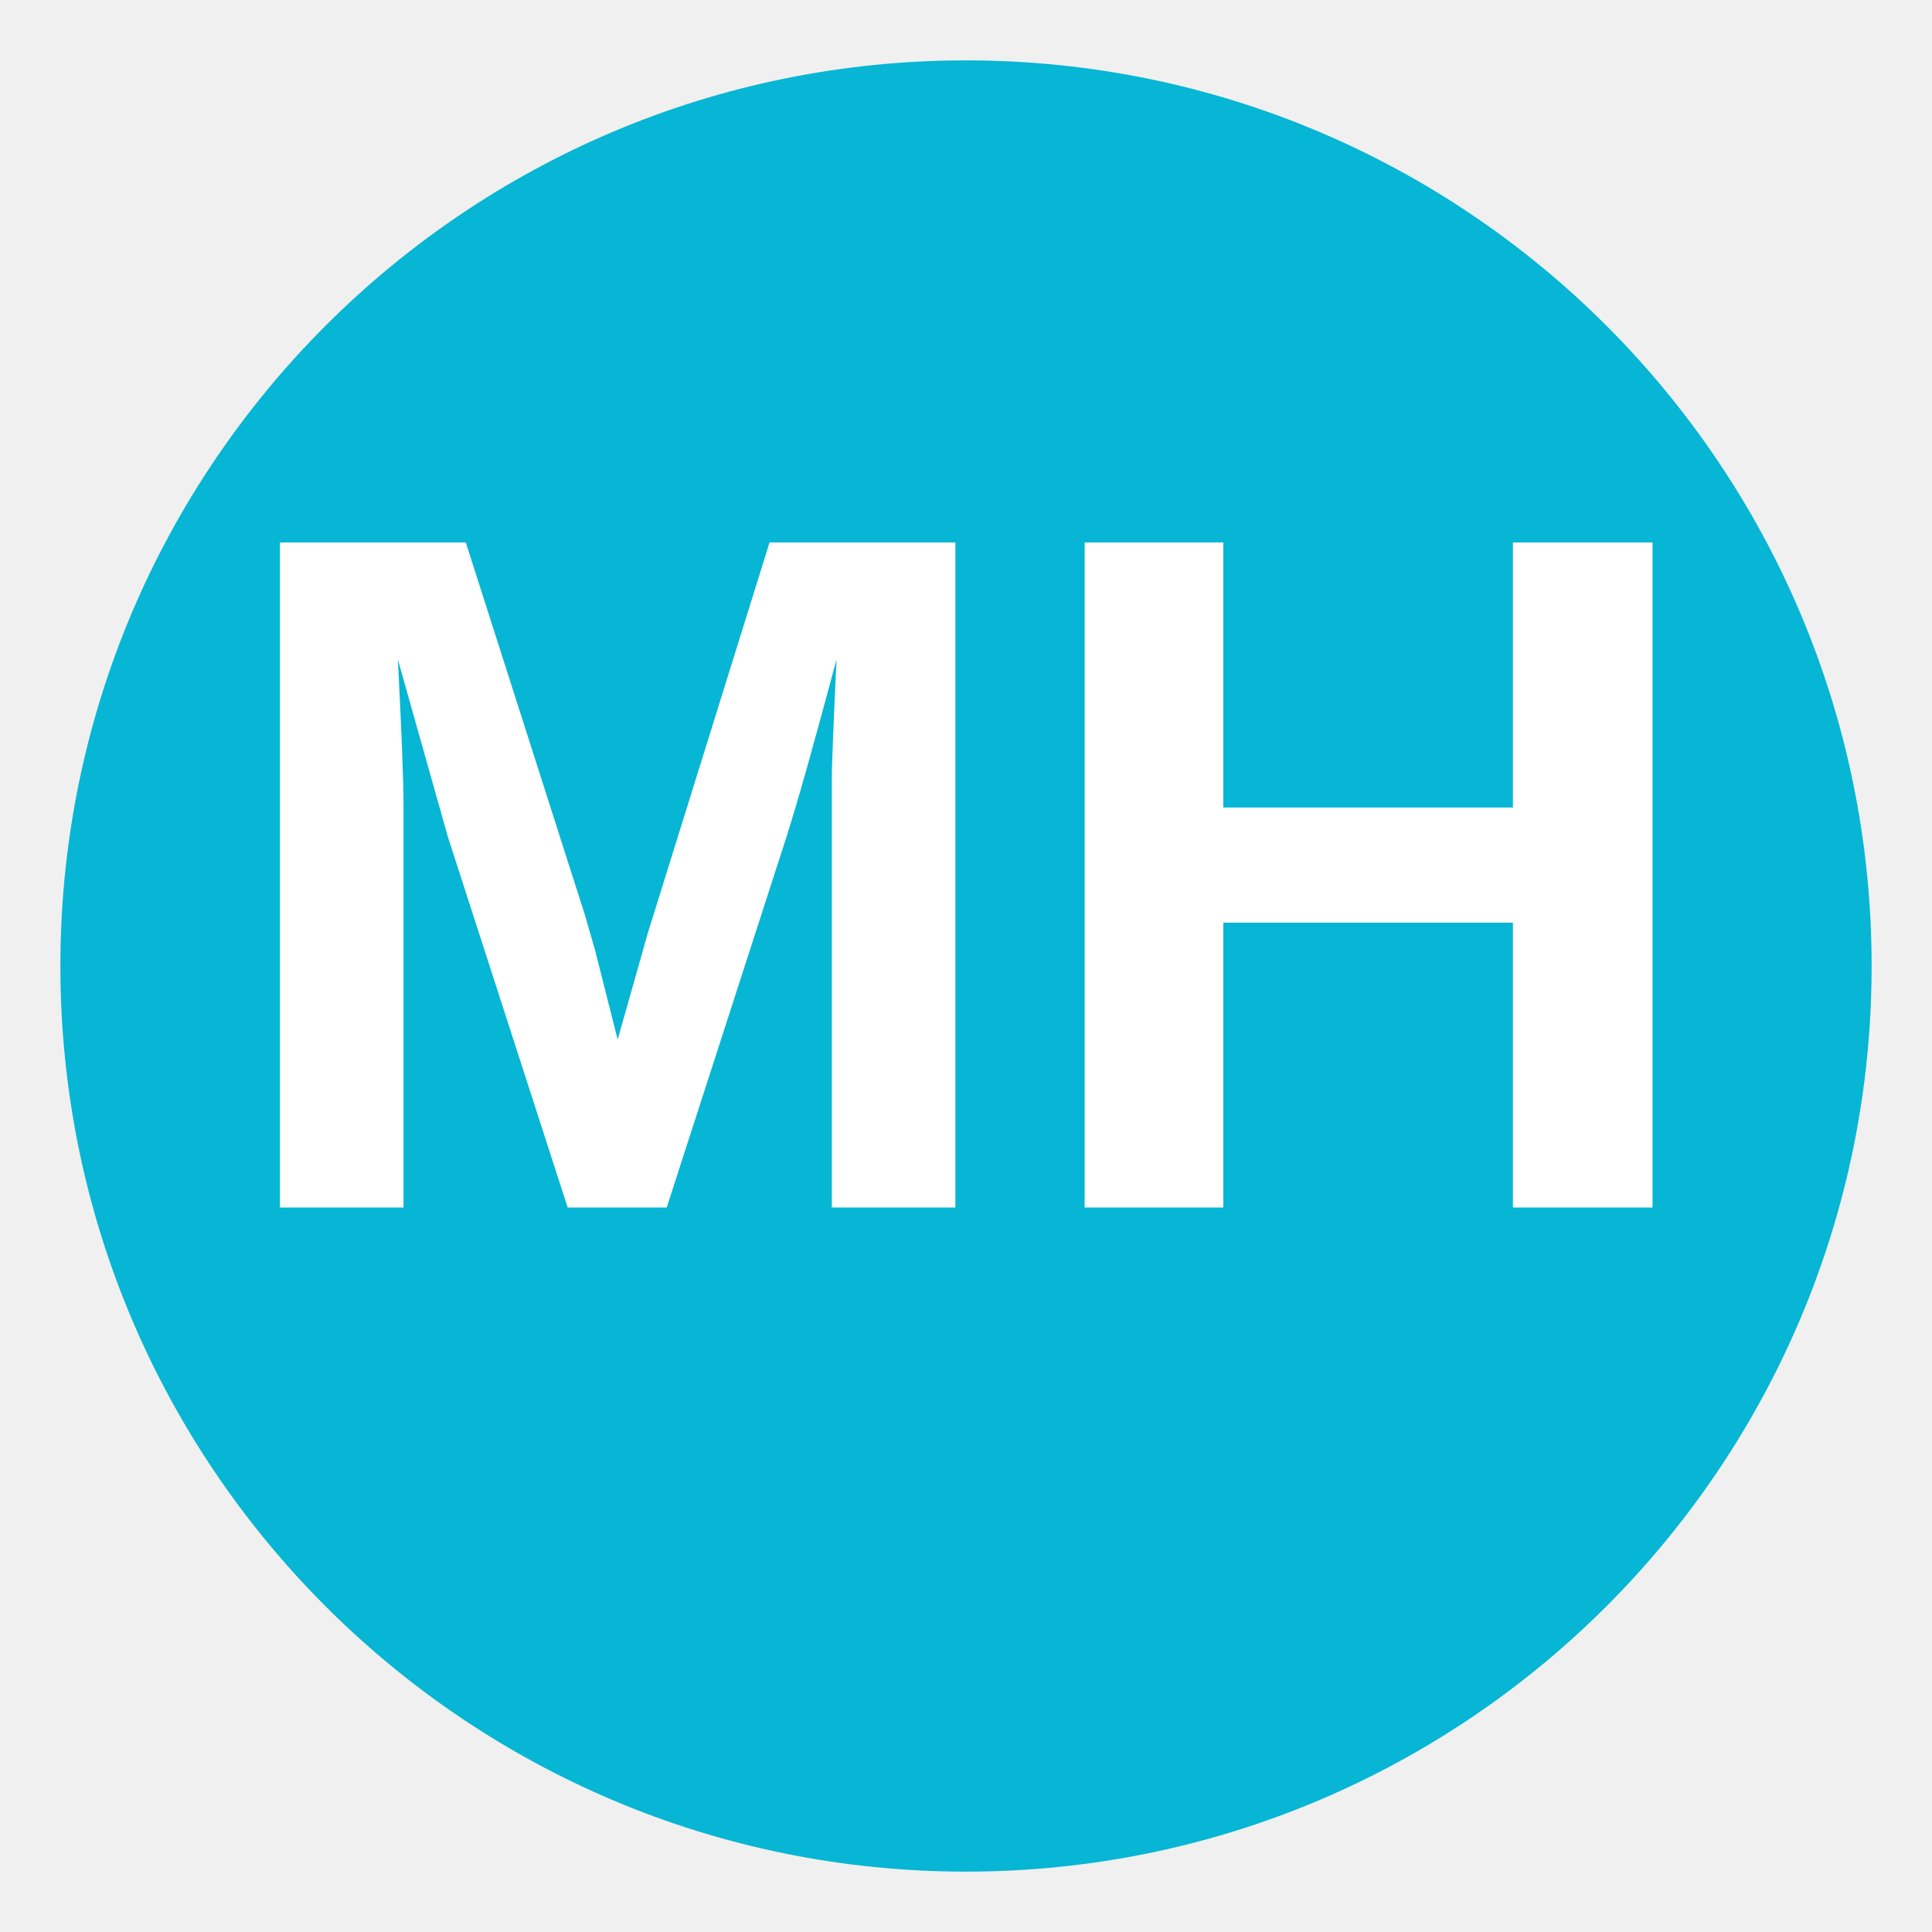
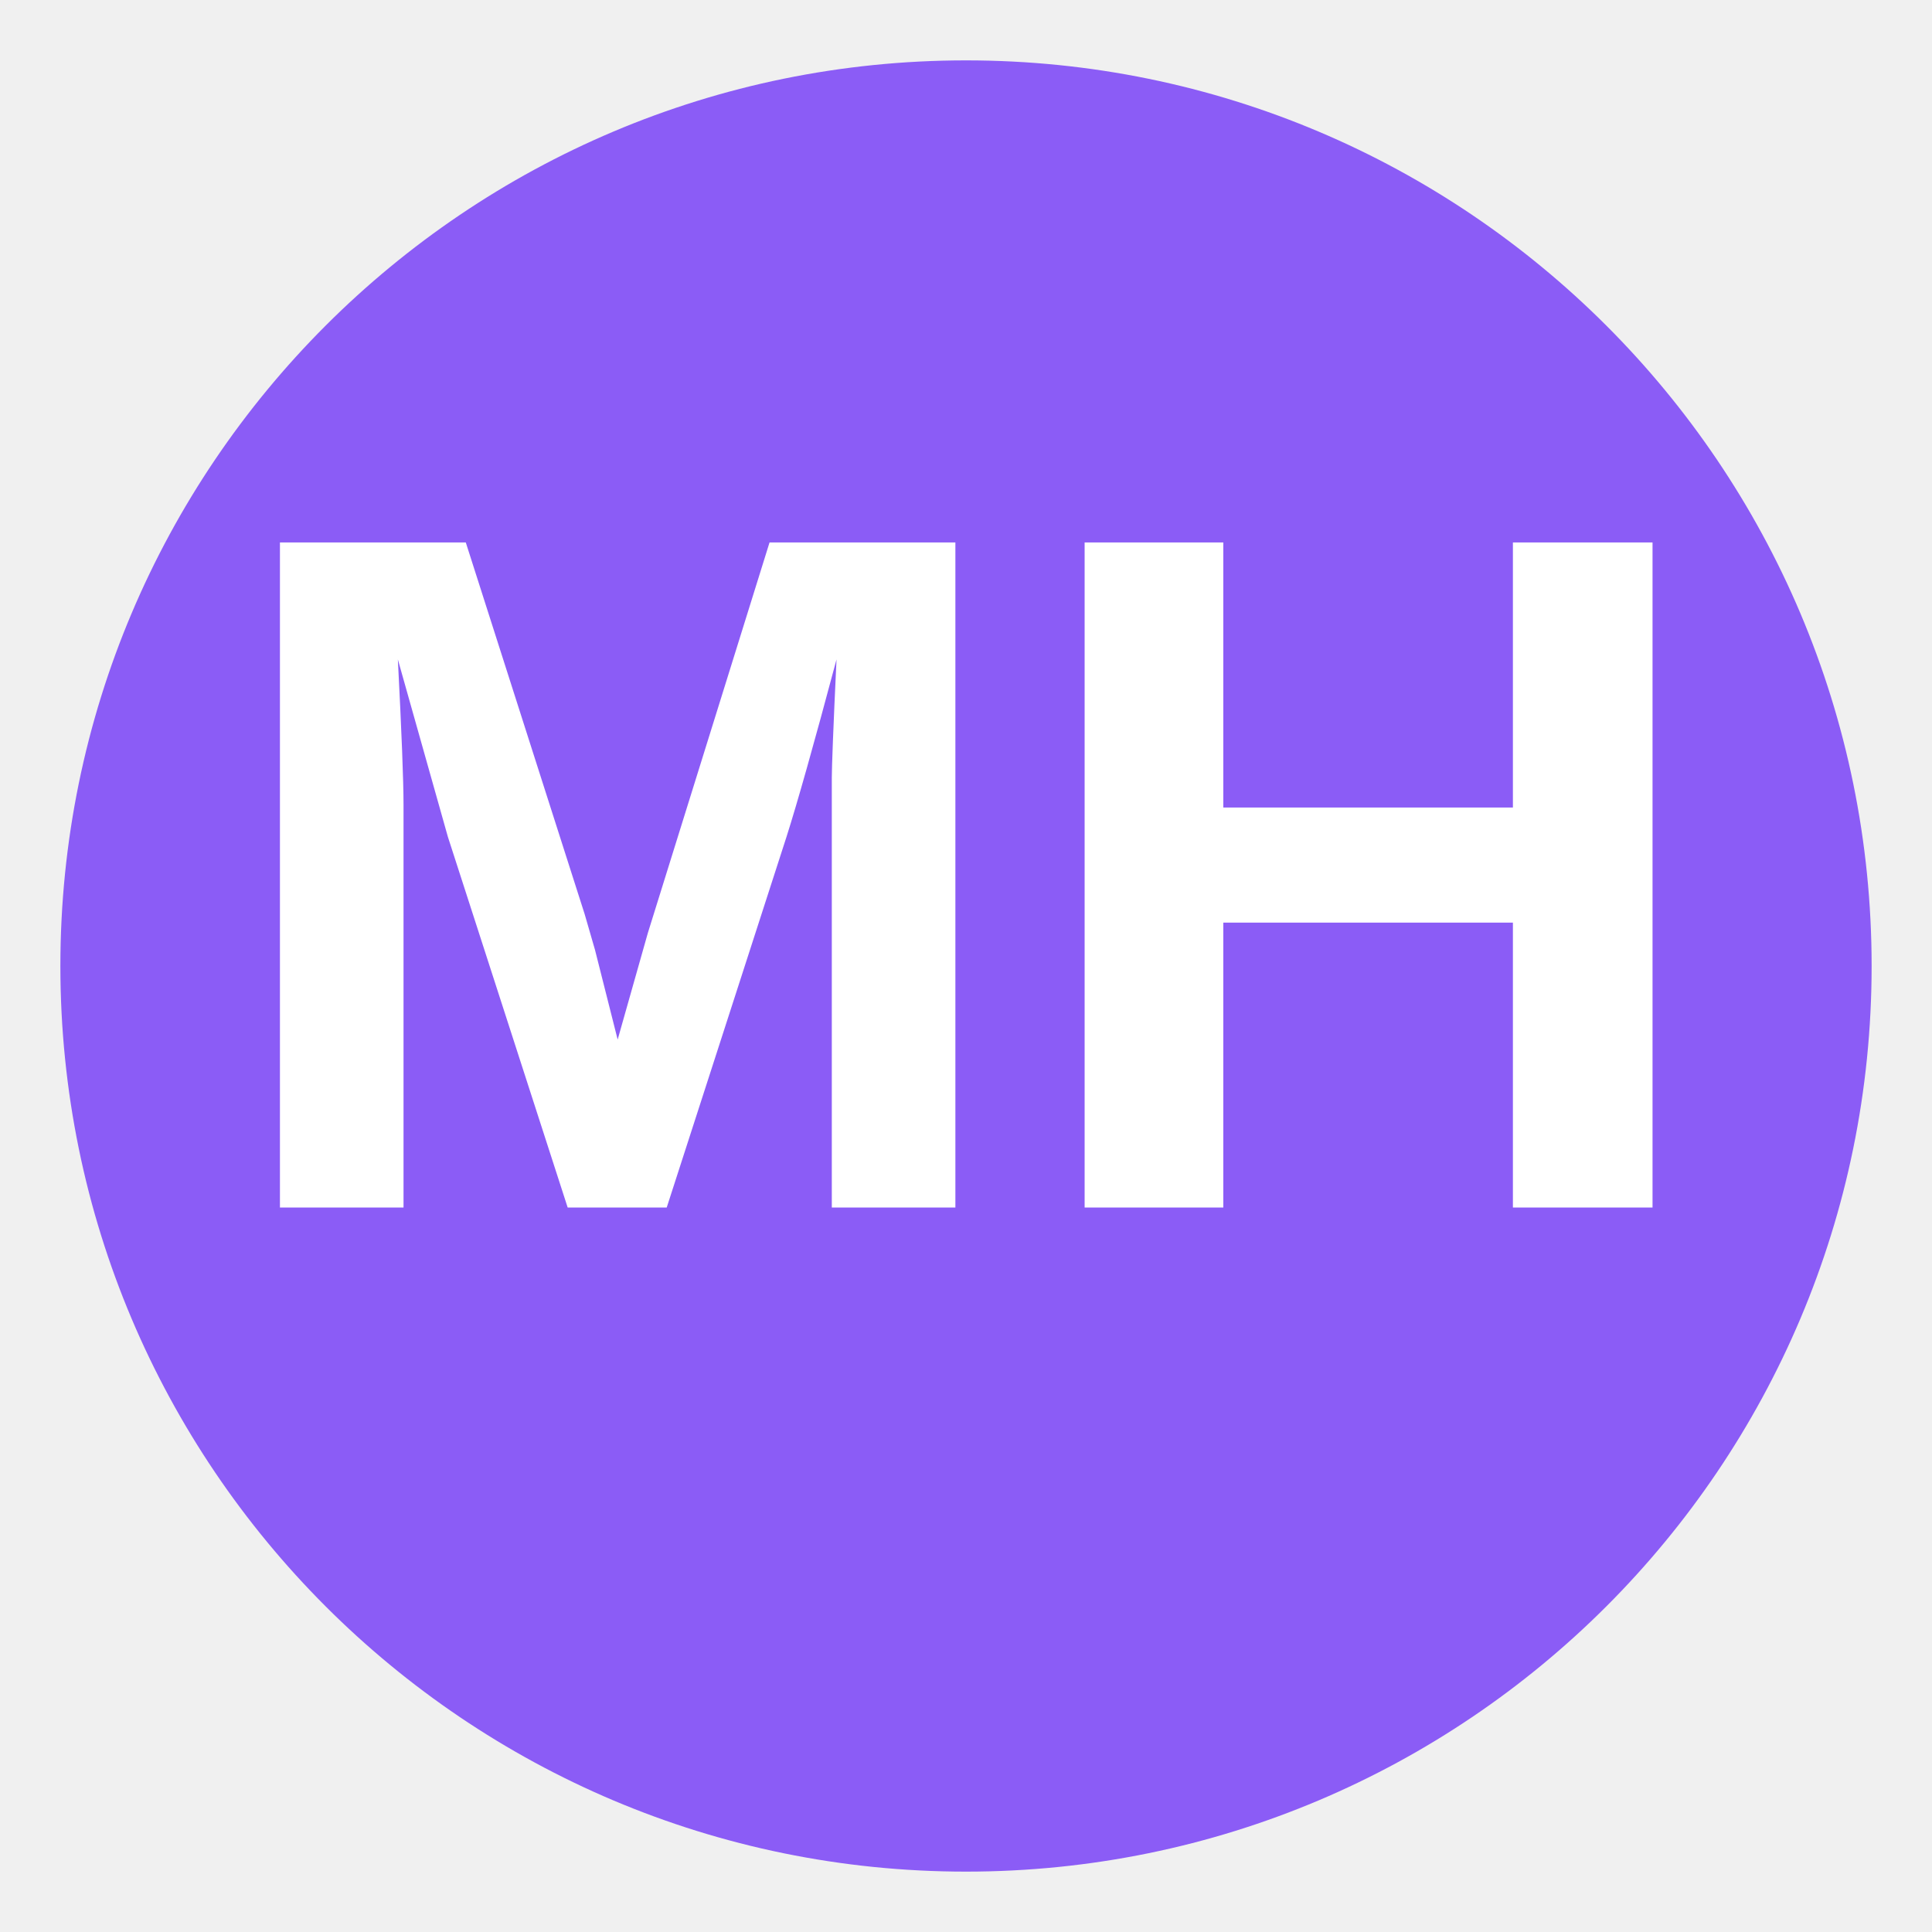
<svg xmlns="http://www.w3.org/2000/svg" viewBox="0 0 32 32" width="32" height="32">
-   <circle cx="16" cy="16" r="15" fill="#06b6d4" />
+   <circle cx="16" cy="16" r="15" fill="#8b5cf6" />
  <text x="16" y="20" text-anchor="middle" fill="white" font-family="Arial, sans-serif" font-size="16" font-weight="bold">MH</text>
</svg>
